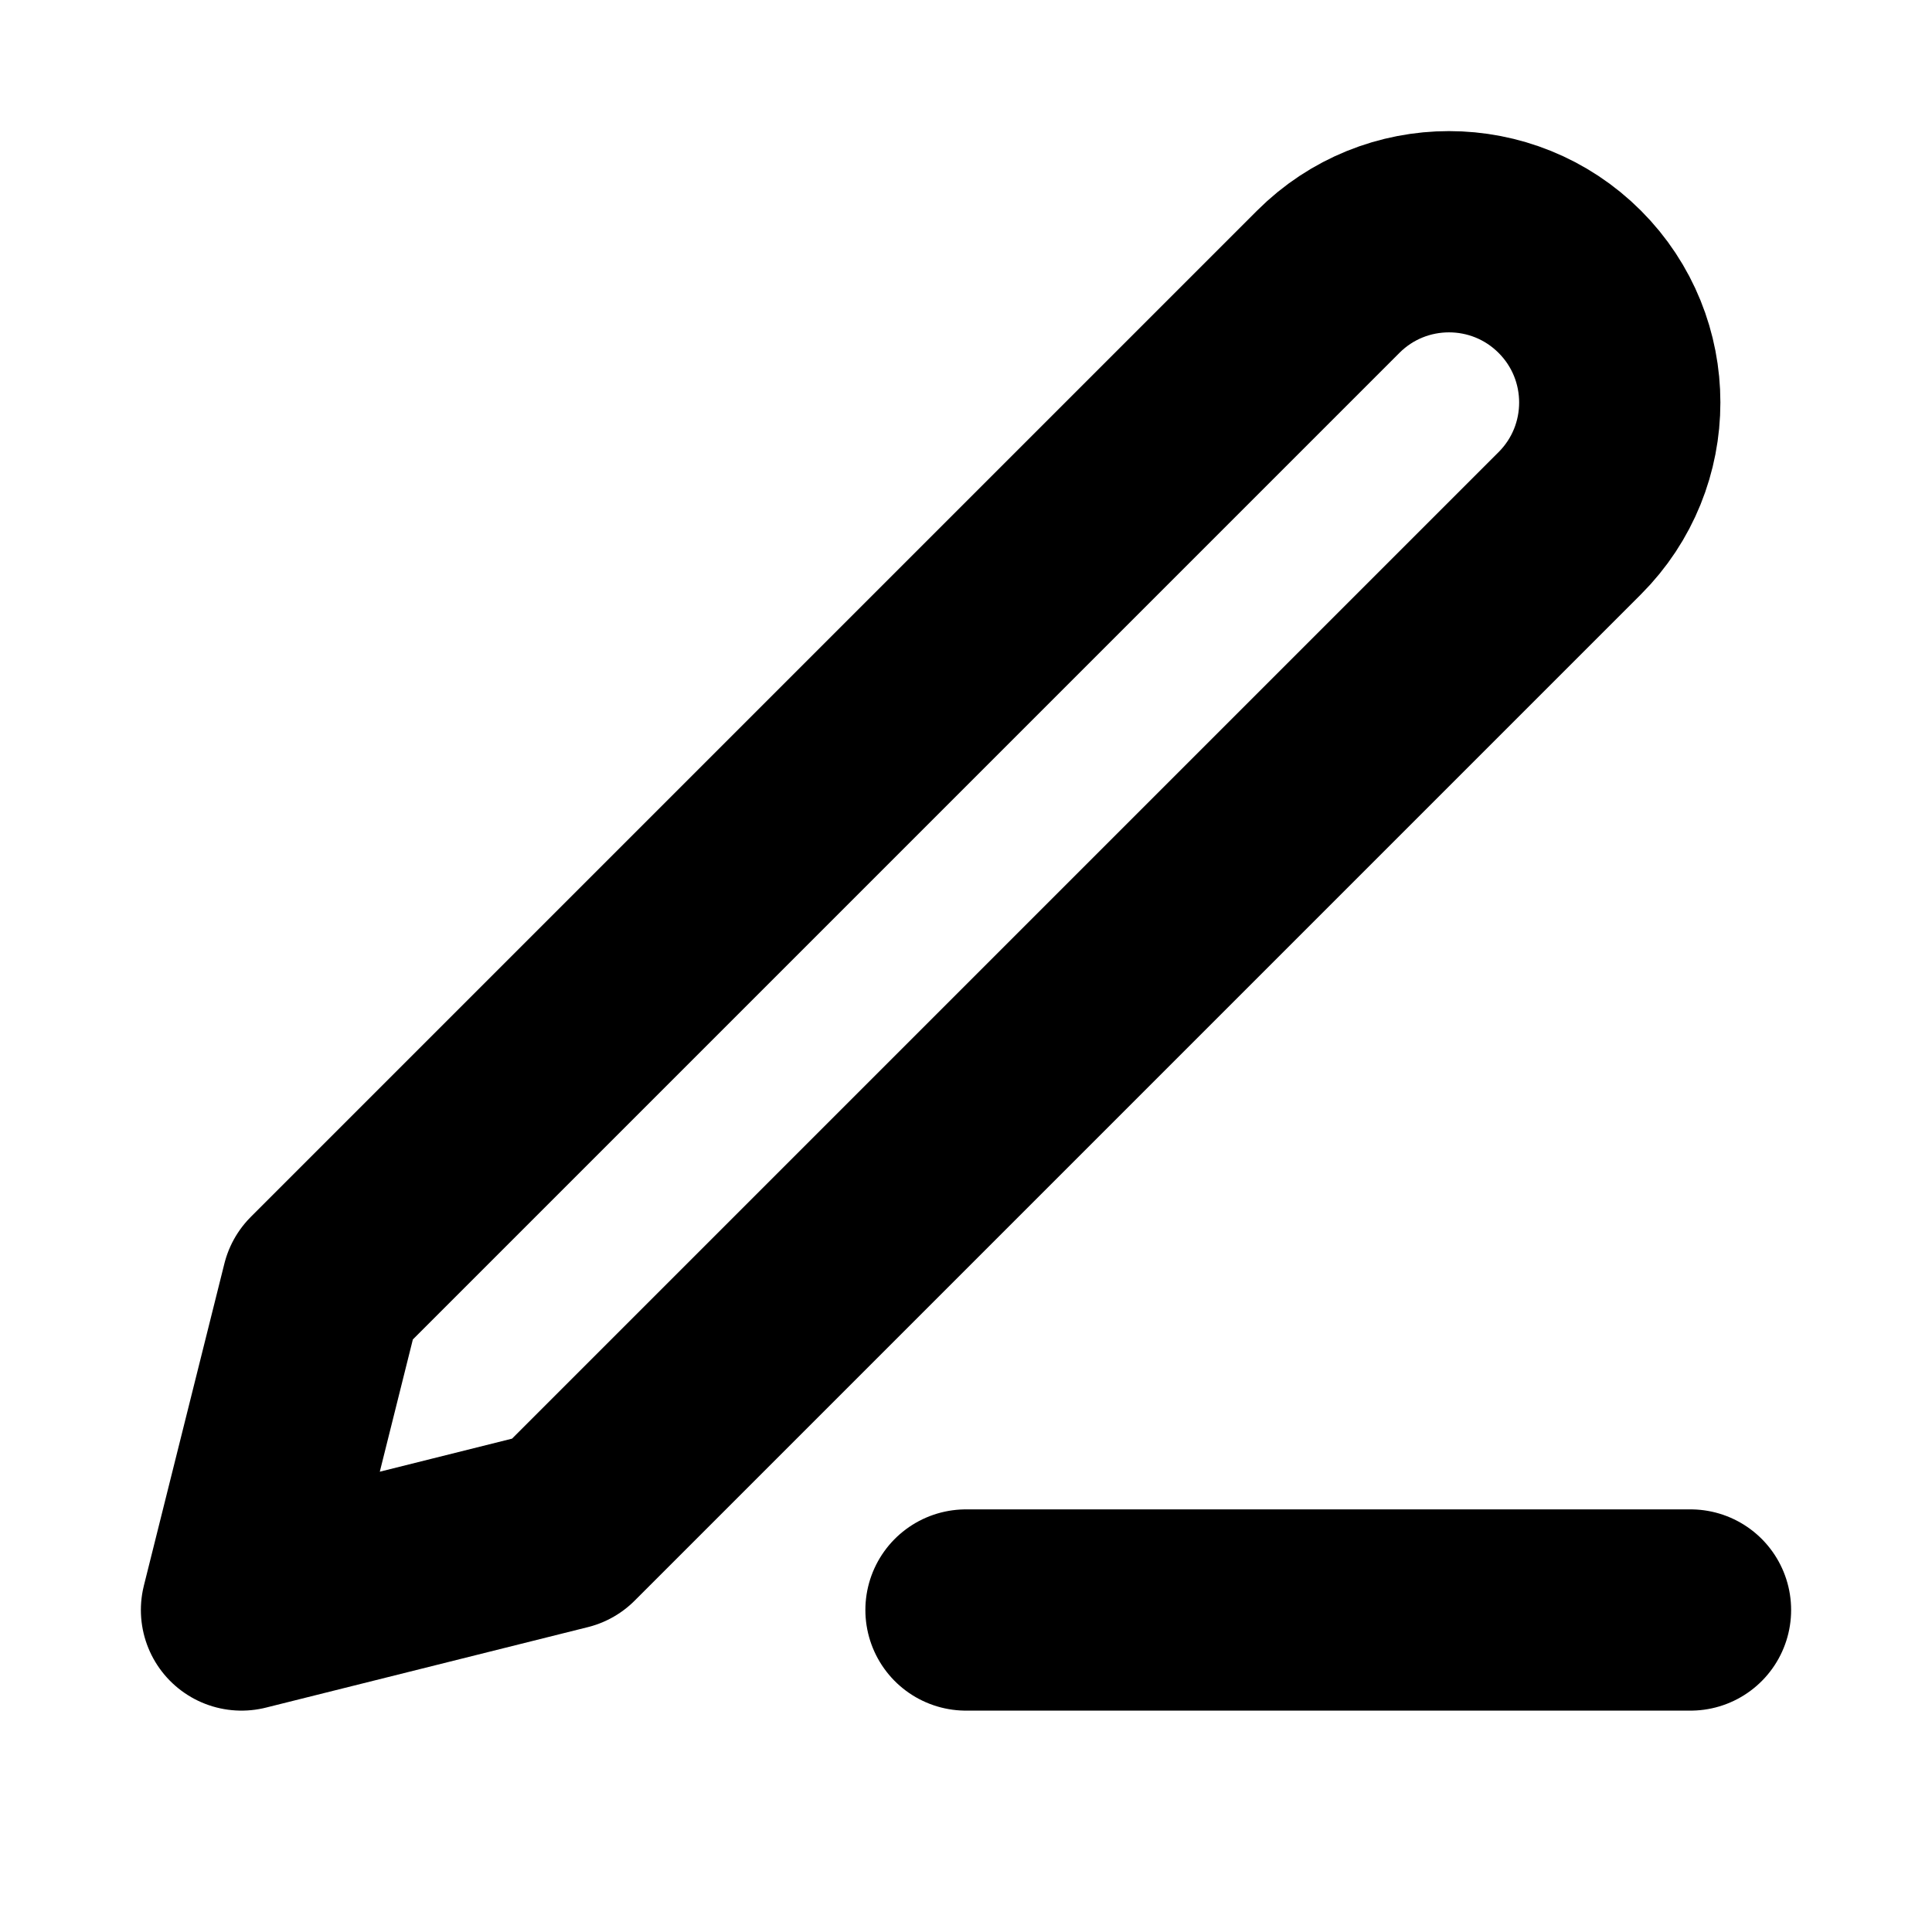
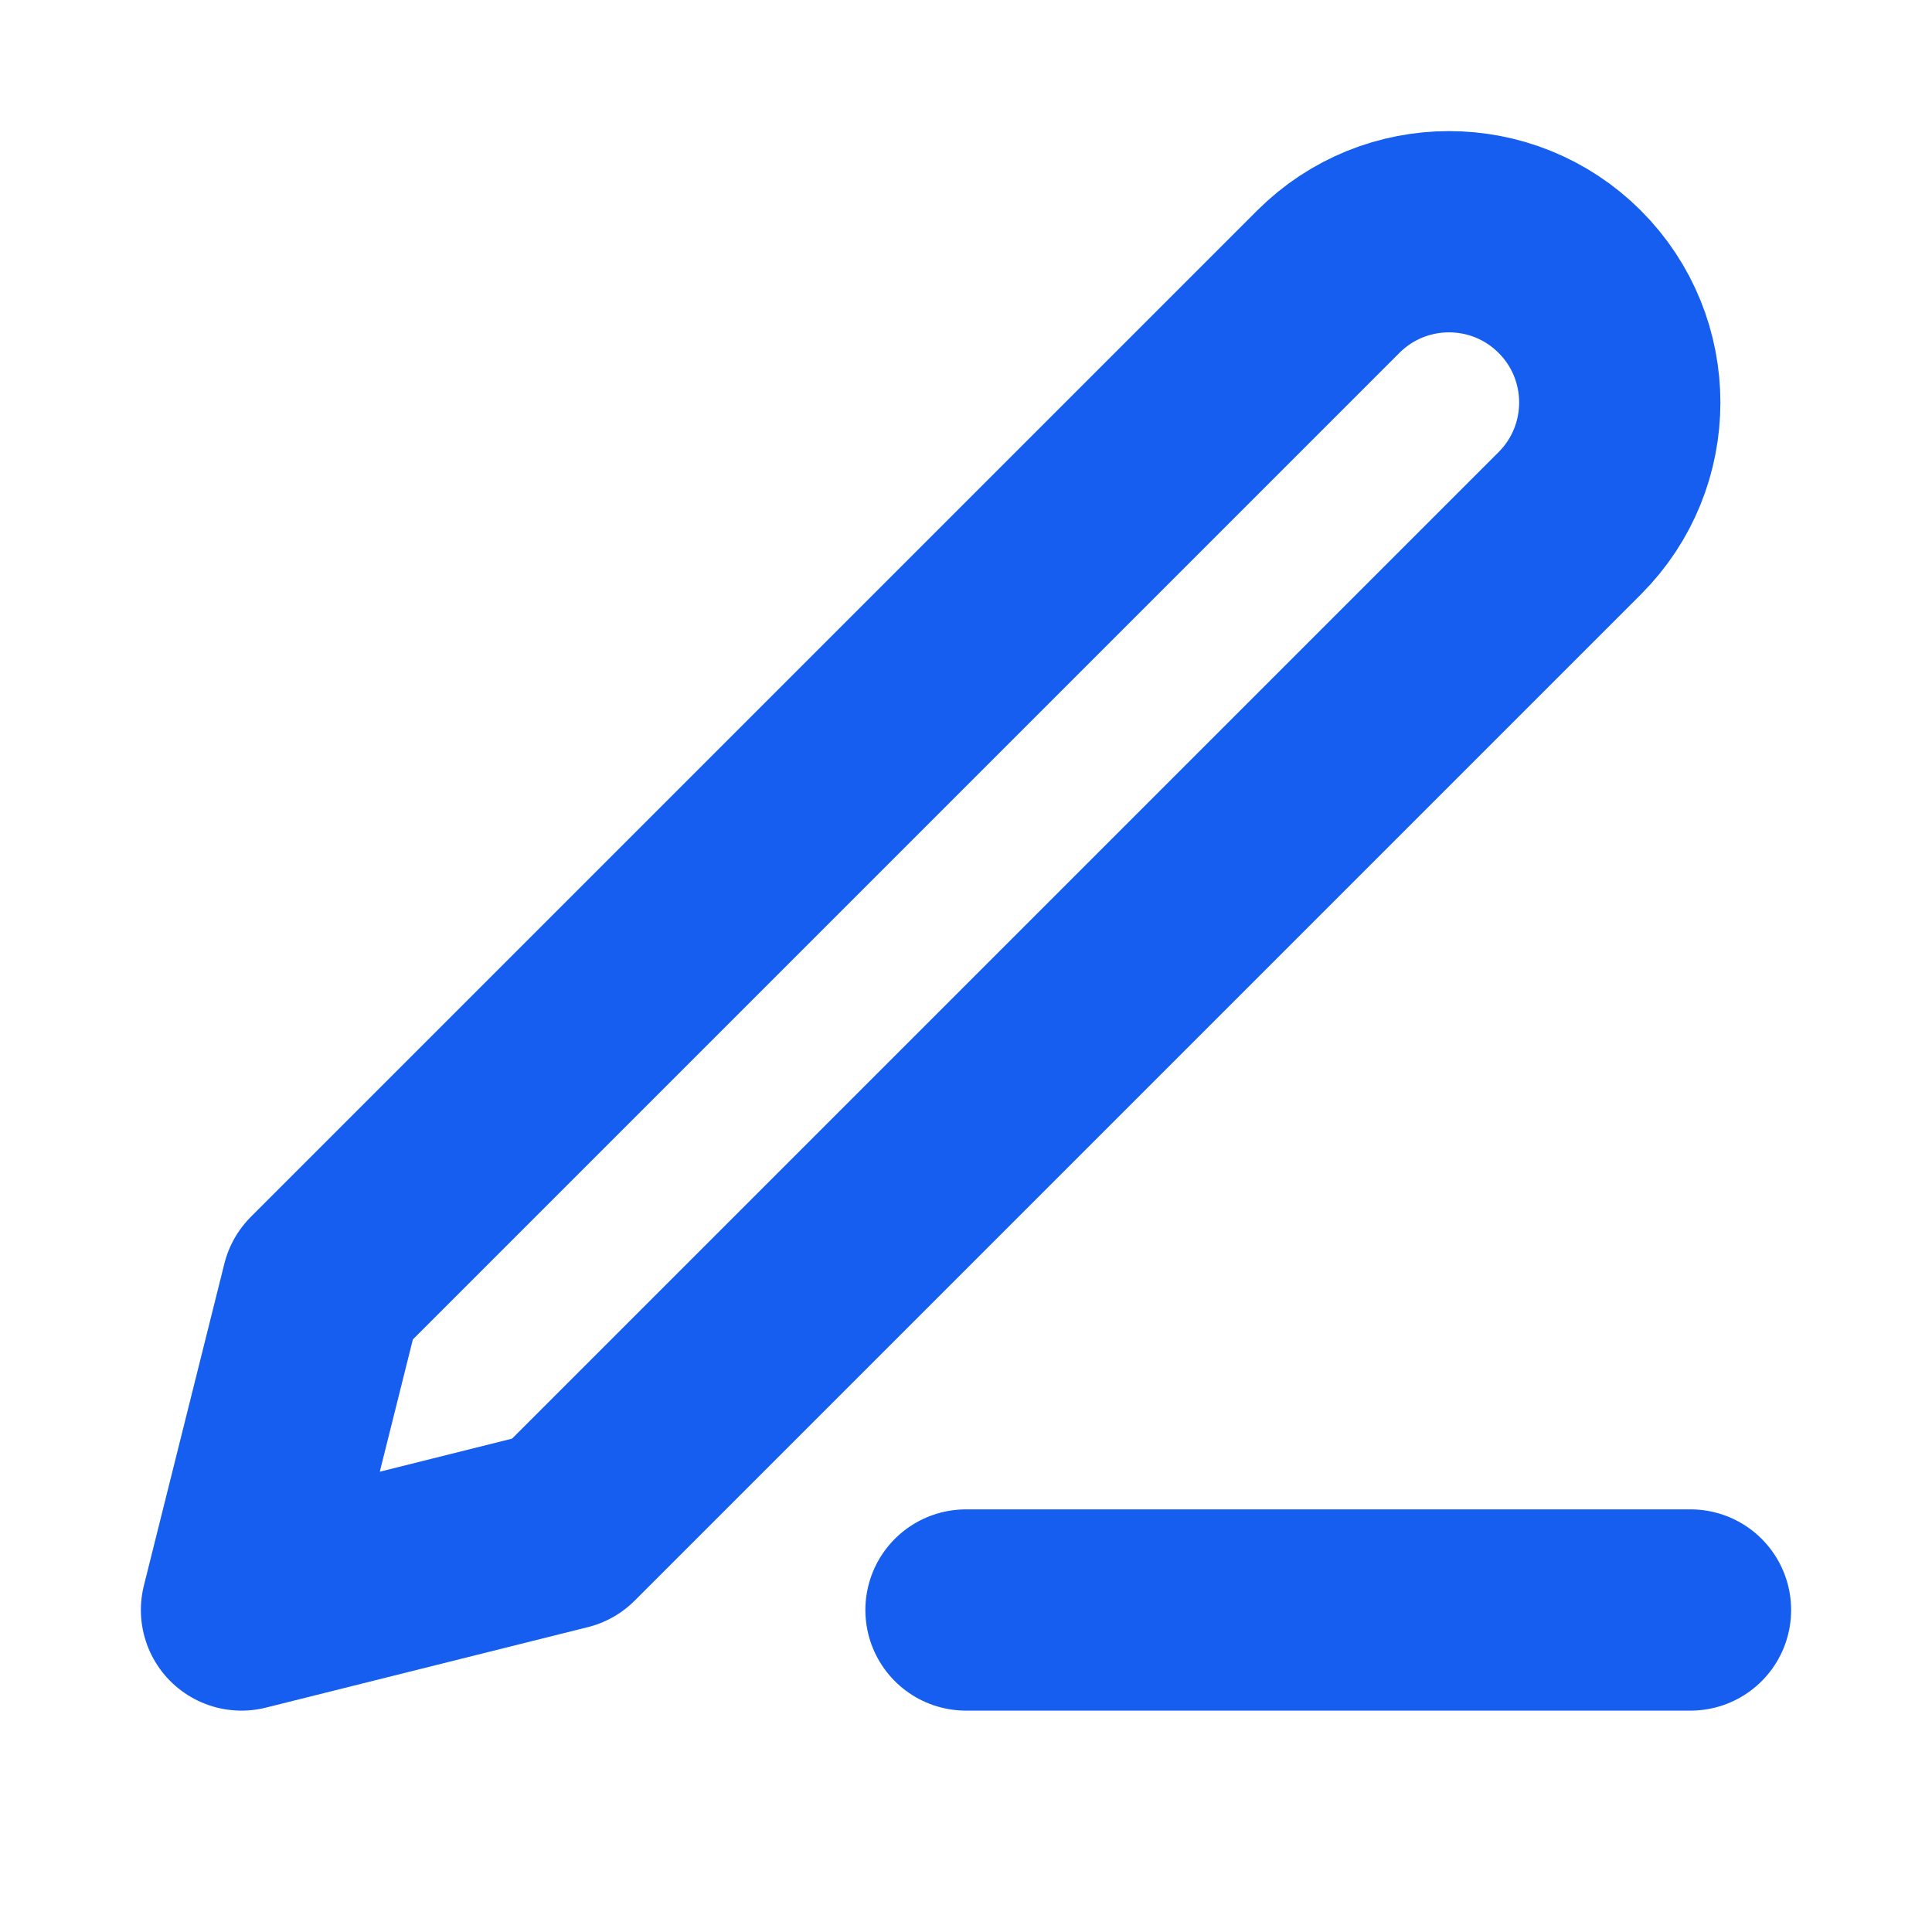
- <svg xmlns="http://www.w3.org/2000/svg" viewBox="0 0 24 24" fill="none" stroke="currentColor" stroke-width="2.5" stroke-linecap="round" stroke-linejoin="round">
+ <svg xmlns="http://www.w3.org/2000/svg" viewBox="0 0 24 24" fill="none" stroke="#155EEF" stroke-width="2.5" stroke-linecap="round" stroke-linejoin="round">
  <path d="M12 20h9" />
  <path d="M16.5 3.5a2.121 2.121 0 0 1 3 3L7 19l-4 1 1-4L16.5 3.5z" />
</svg>
